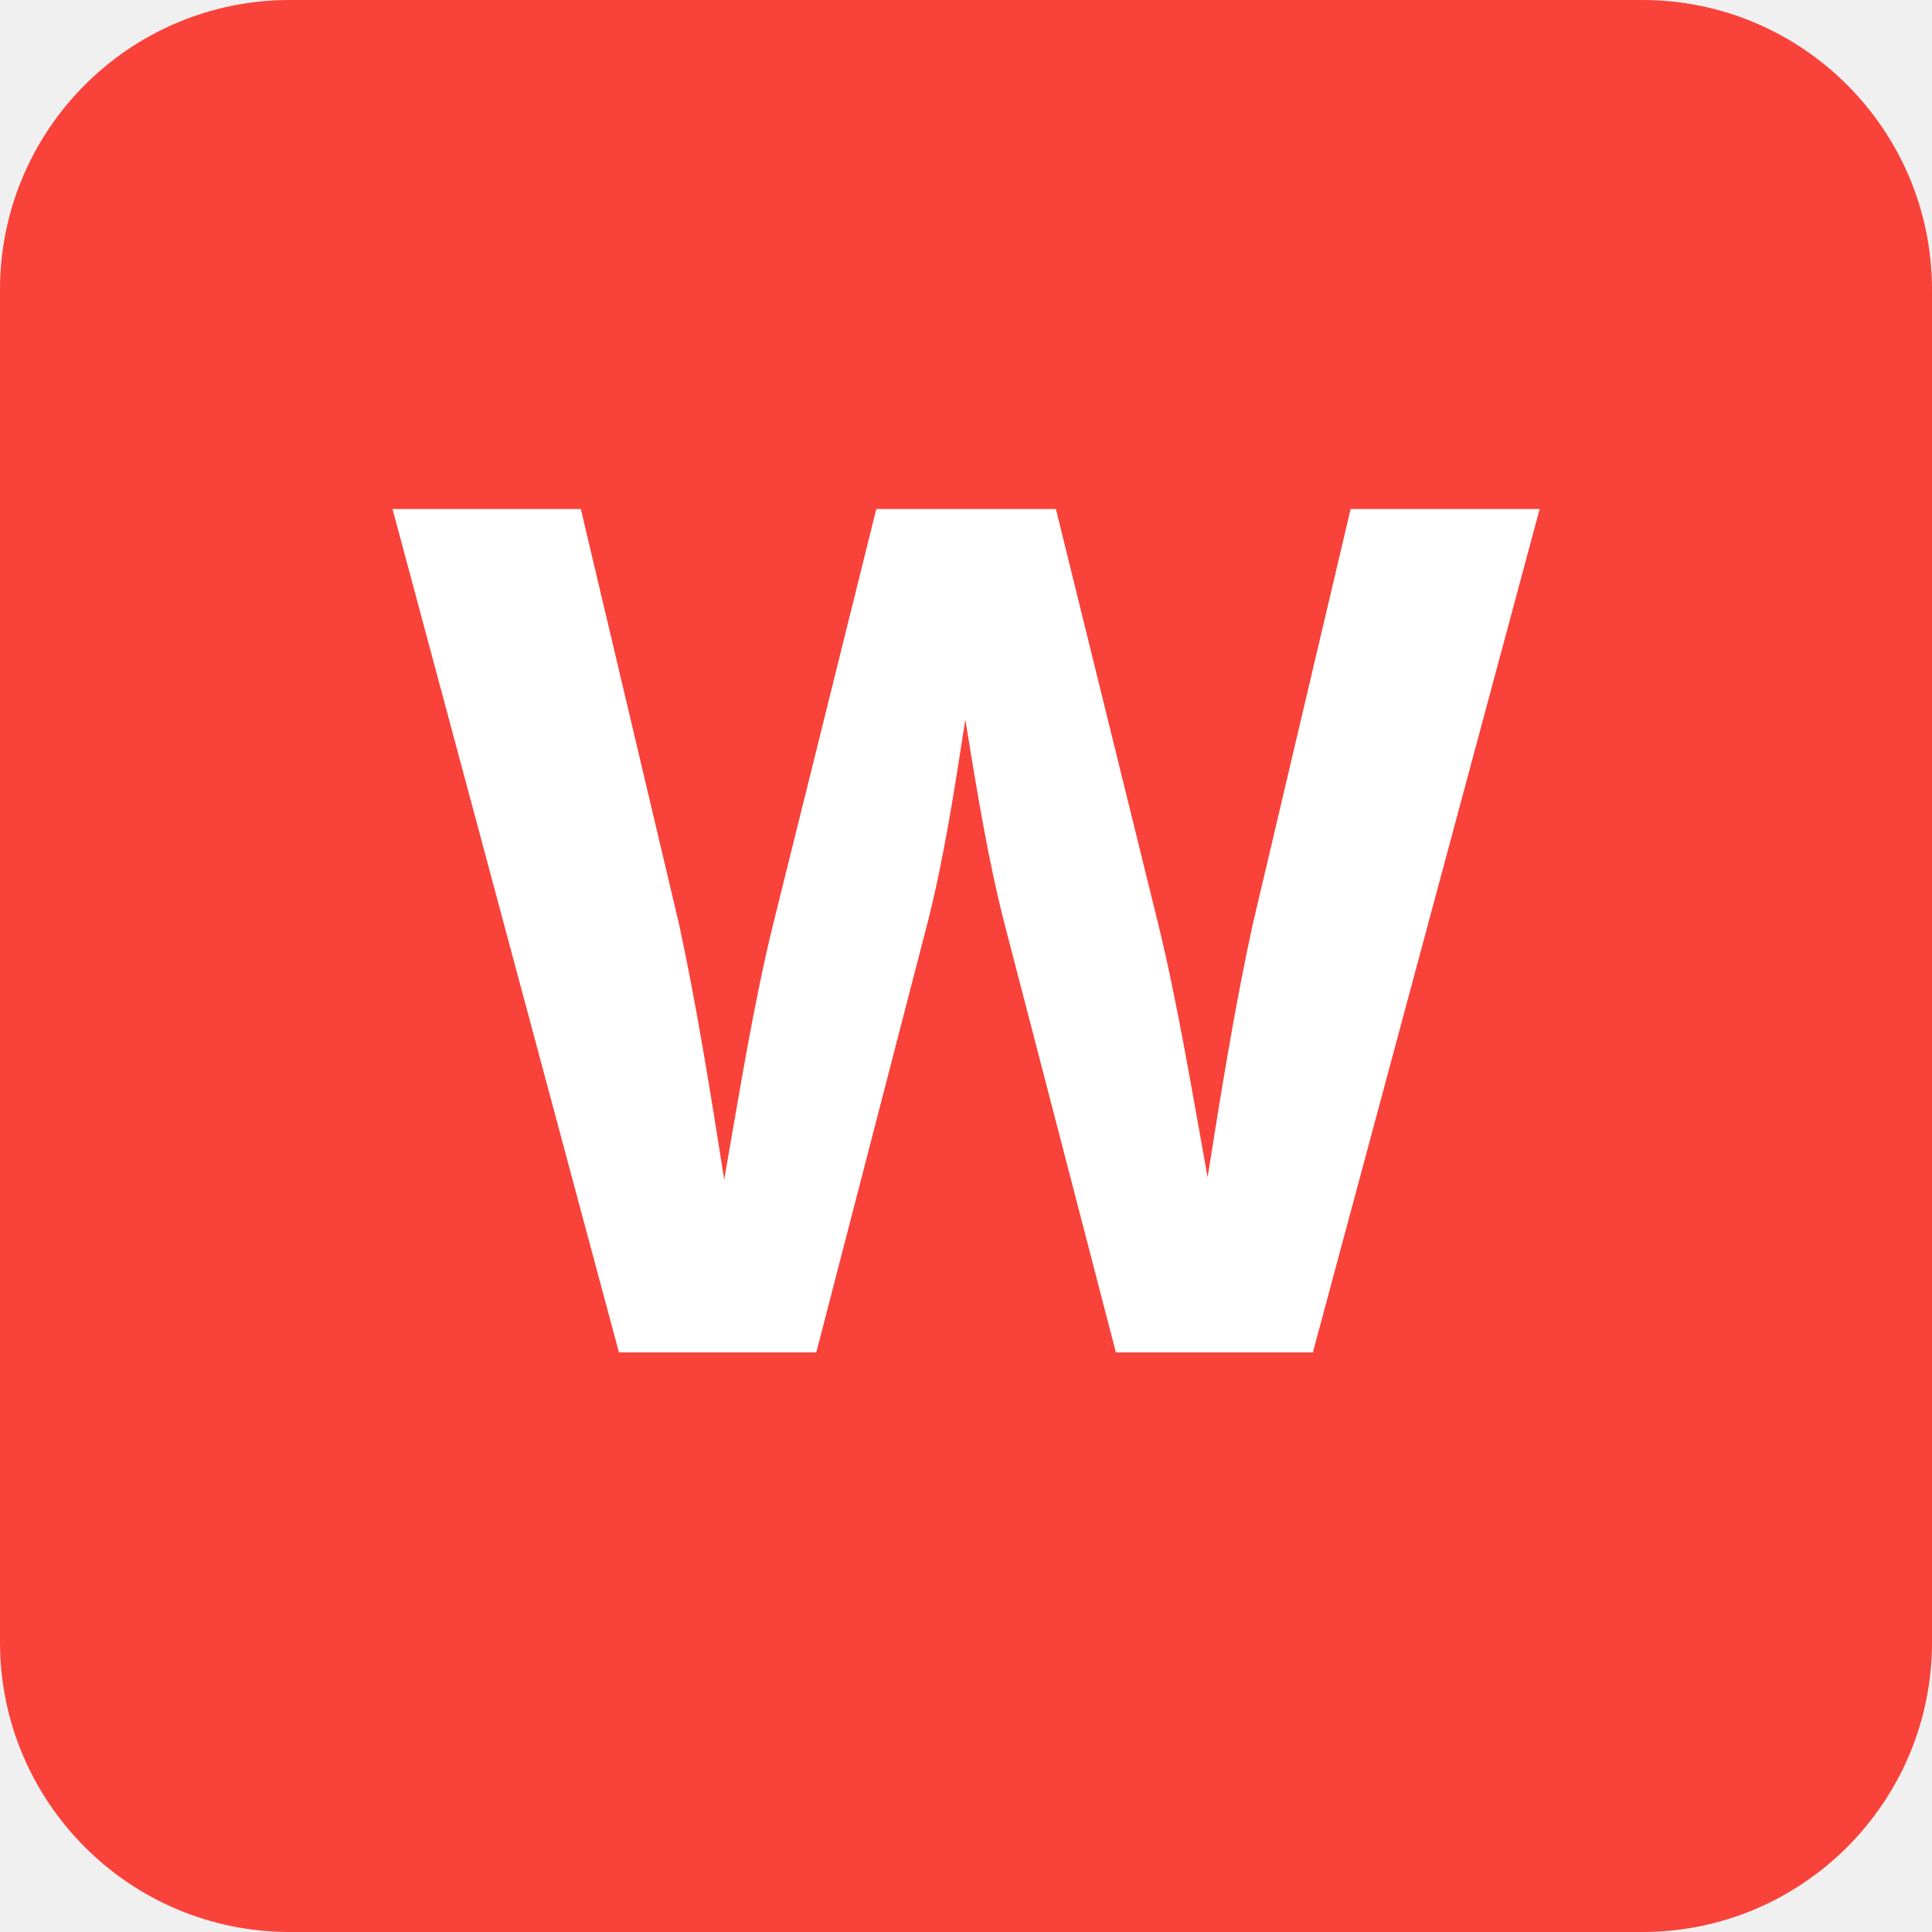
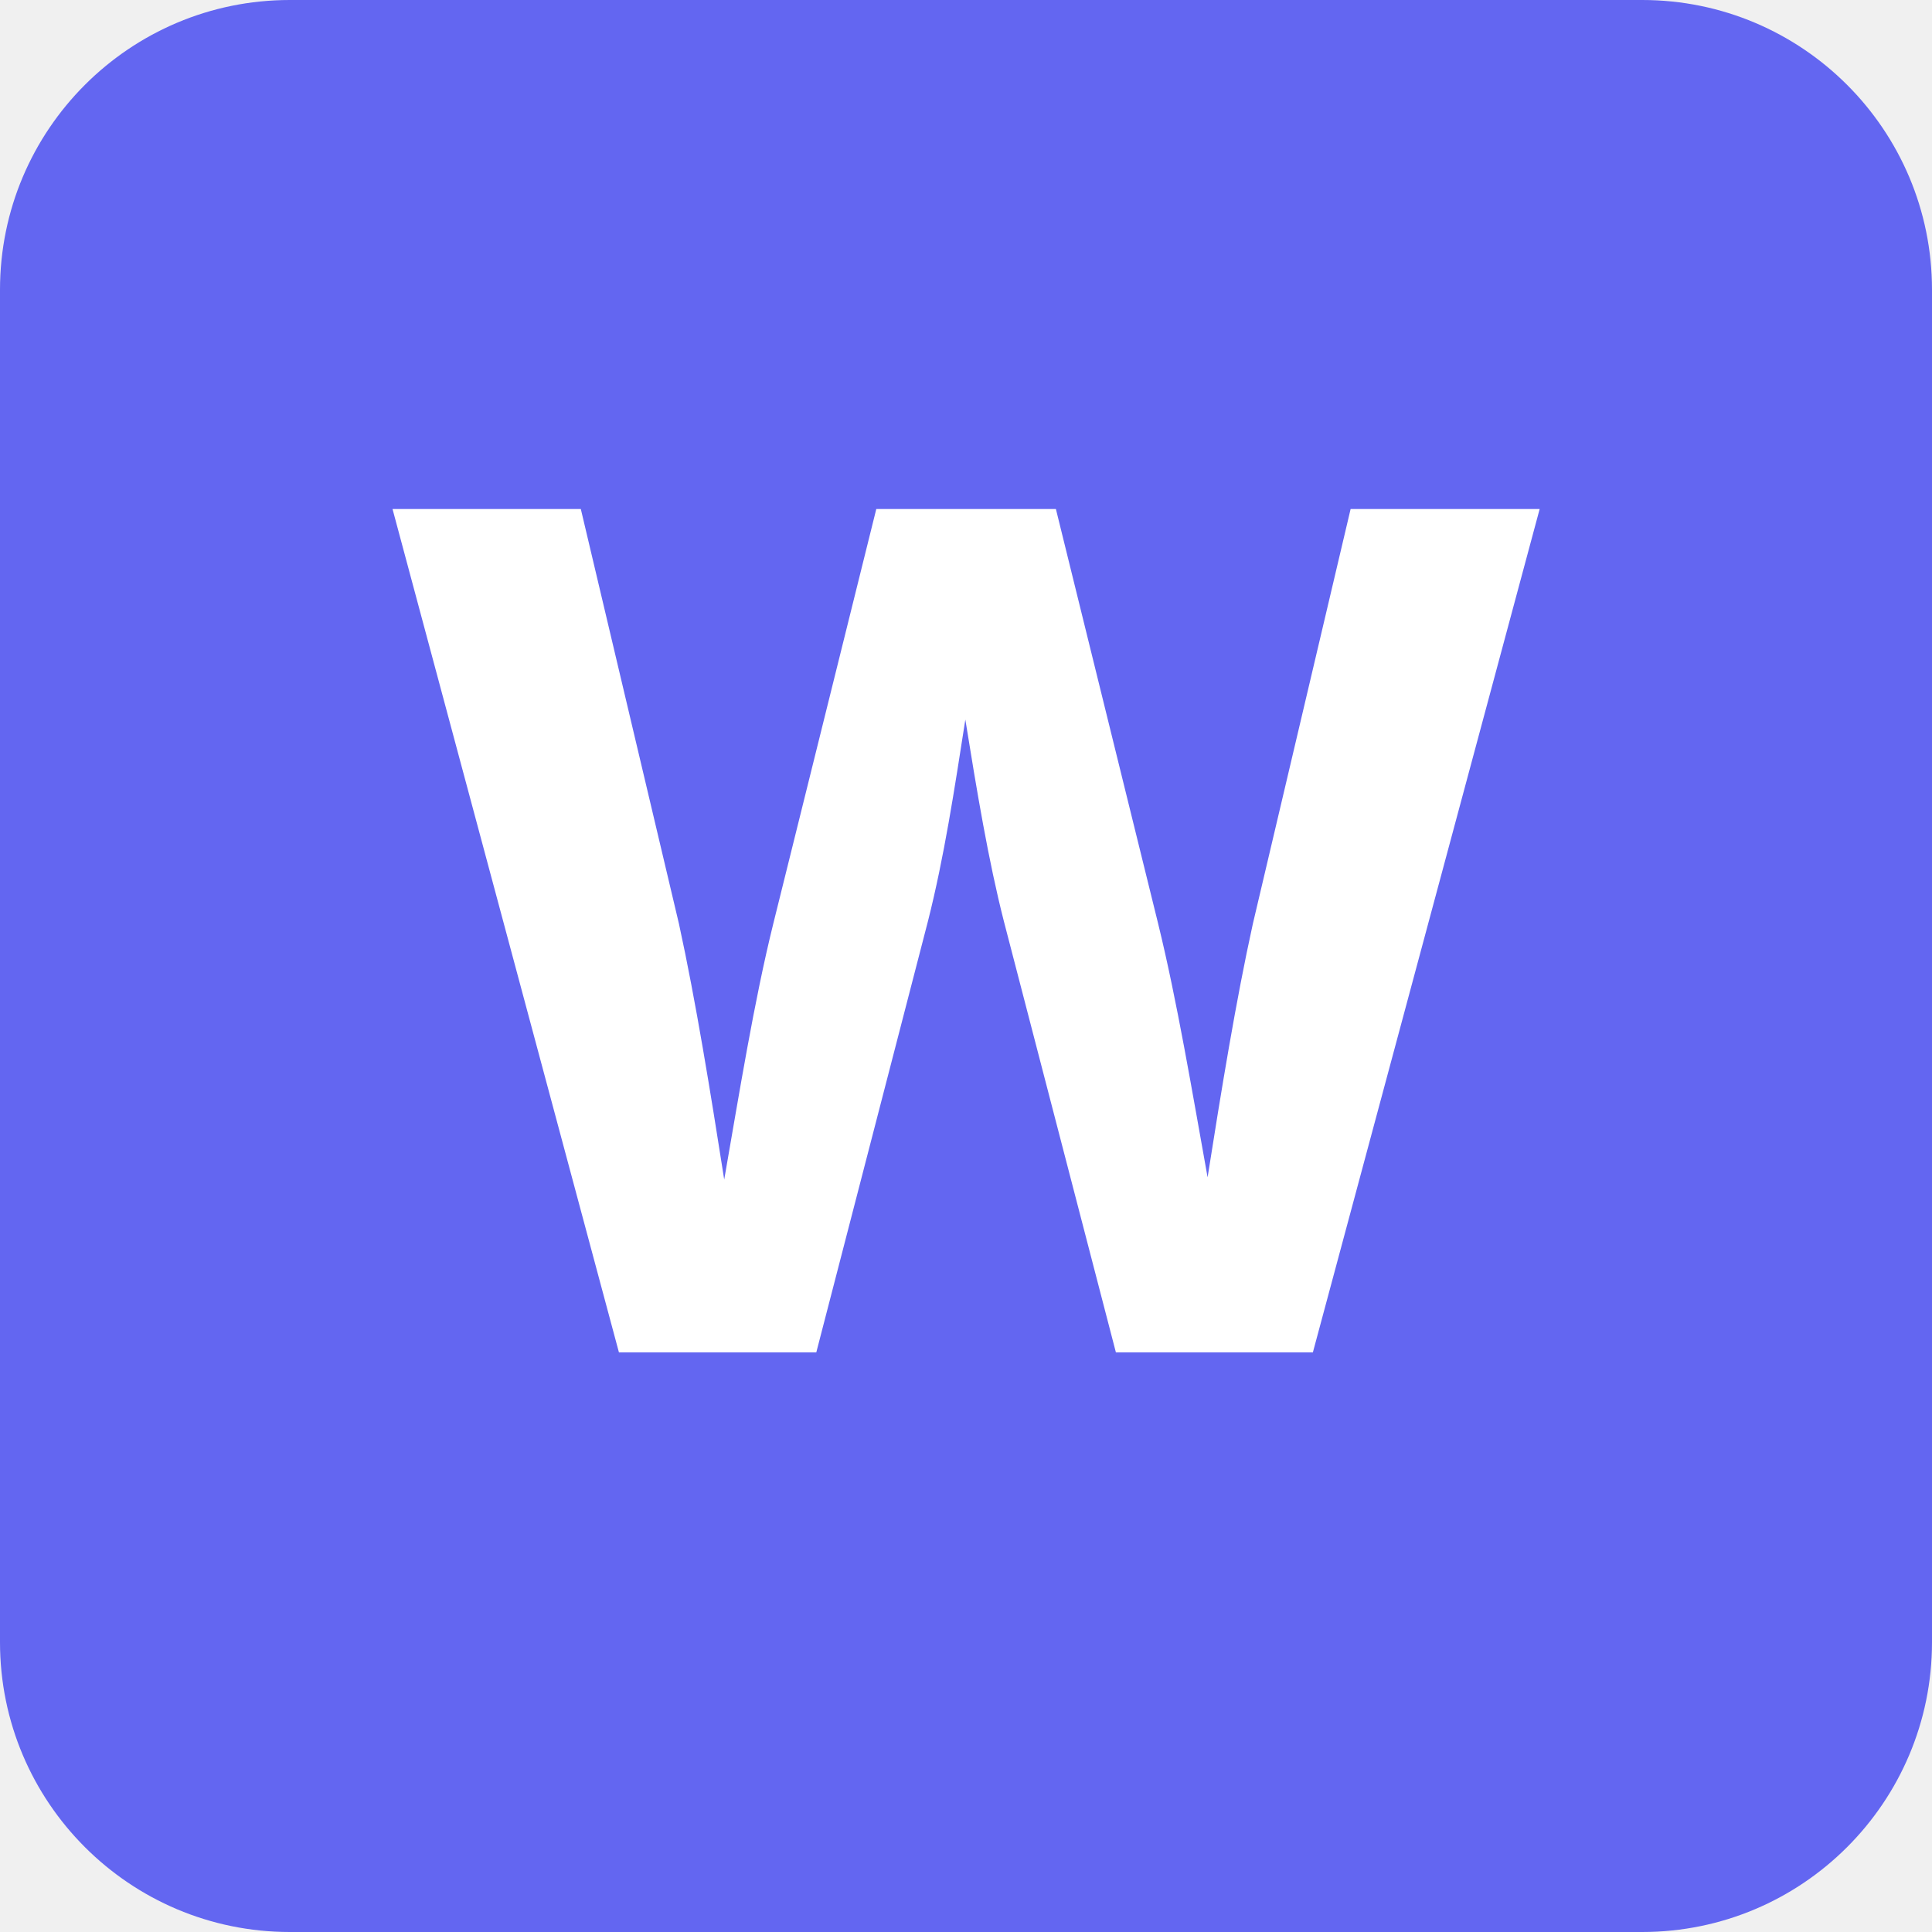
<svg xmlns="http://www.w3.org/2000/svg" viewBox="0 0 80 80" role="img" aria-label="Wiki logo">
-   <rect width="80" height="80" rx="12" fill="#F9423A" />
+   <rect width="80" height="80" rx="12" fill="#6366F1" />
  <text x="40" y="56" text-anchor="middle" font-family="system-ui, -apple-system, 'Segoe UI', sans-serif" font-weight="700" font-size="48" fill="#fff">W</text>
</svg>
